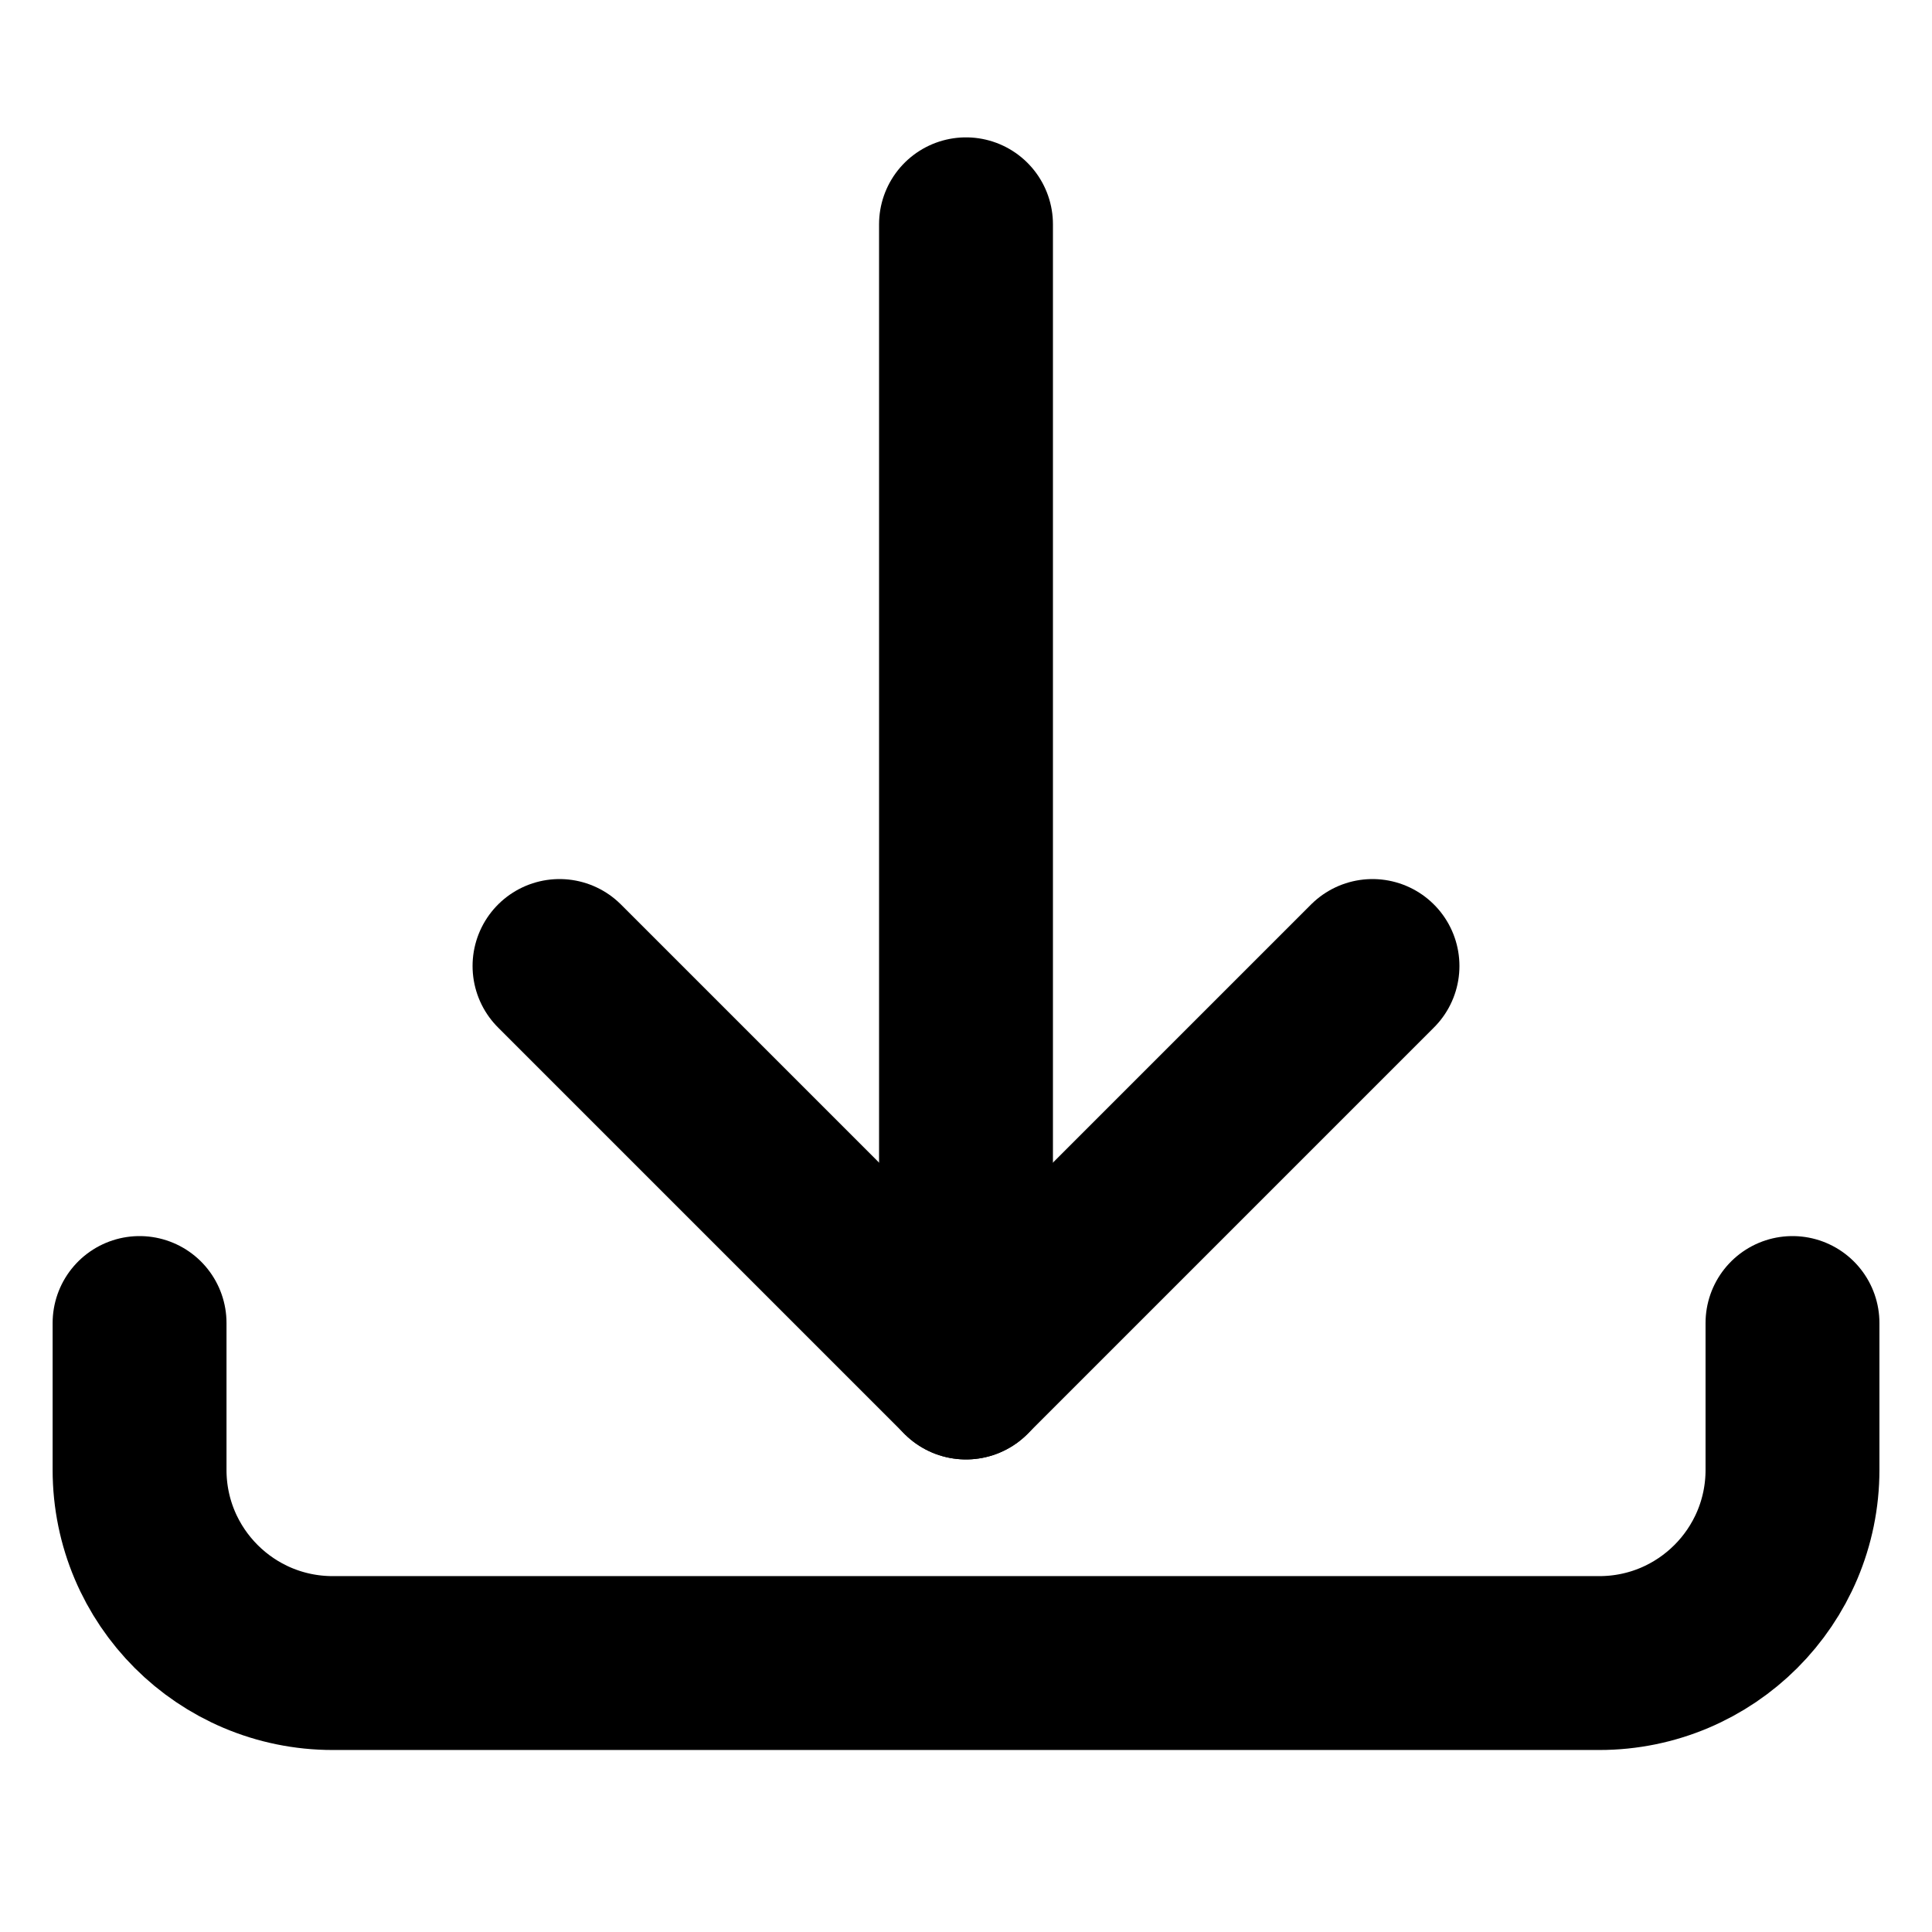
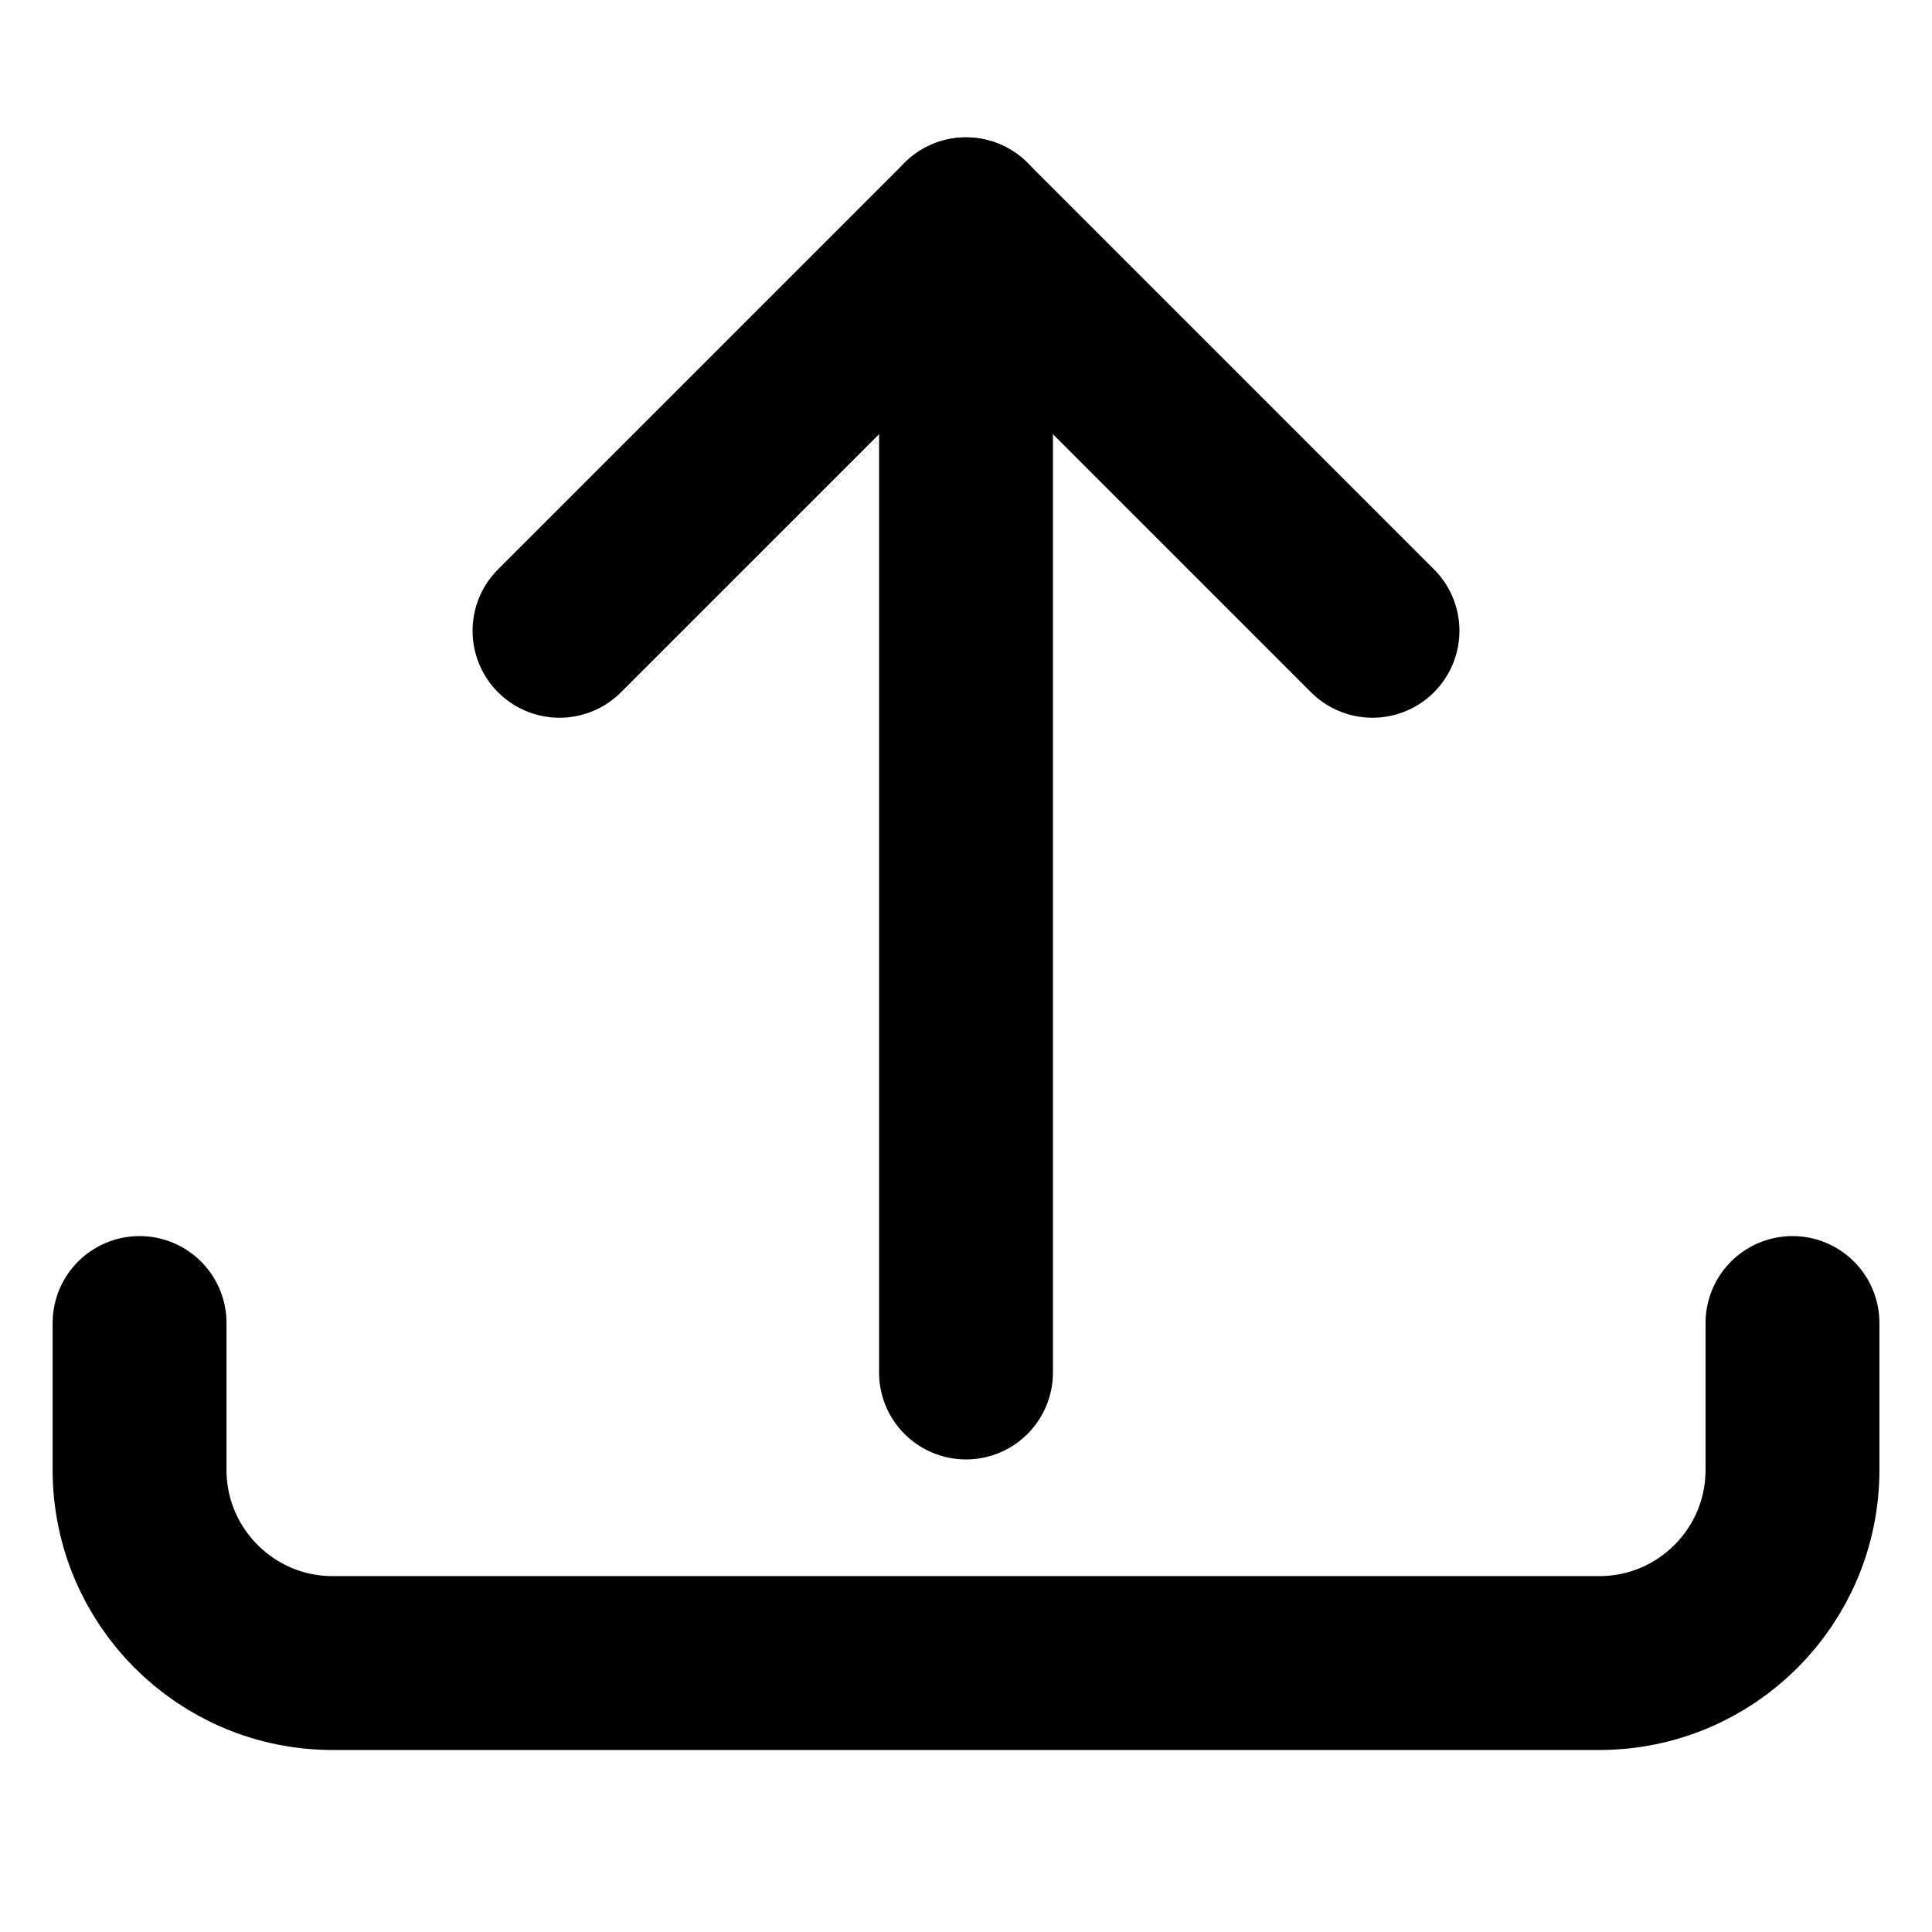
<svg xmlns="http://www.w3.org/2000/svg" id="svg1" width="14" height="14" version="1.1" viewBox="0 0 20 20">
-   <g fill="none" stroke="#000" stroke-linecap="round" stroke-linejoin="round" stroke-width="1.8">
-     <path id="path1" d="m10 2.322v11.886" />
-     <path id="path2" d="m5.792 10 4.208 4.208 4.208-4.208" />
+   <defs id="defs1" />
+   <g fill="none" stroke="#000" stroke-linecap="round" stroke-linejoin="round" stroke-width="1.8" id="g1">
+     <path id="path1" d="M 10,14.208 V 2.322" />
+     <path id="path2" d="M 14.208,6.53 10,2.322 5.792,6.53" />
    <path id="rect3" transform="translate(-.77821 .12087)" d="m19.334 13.575v1.52a2 2 135 01-2 2h-13.111a2 2 45 01-2-2v-1.52" />
  </g>
</svg>
